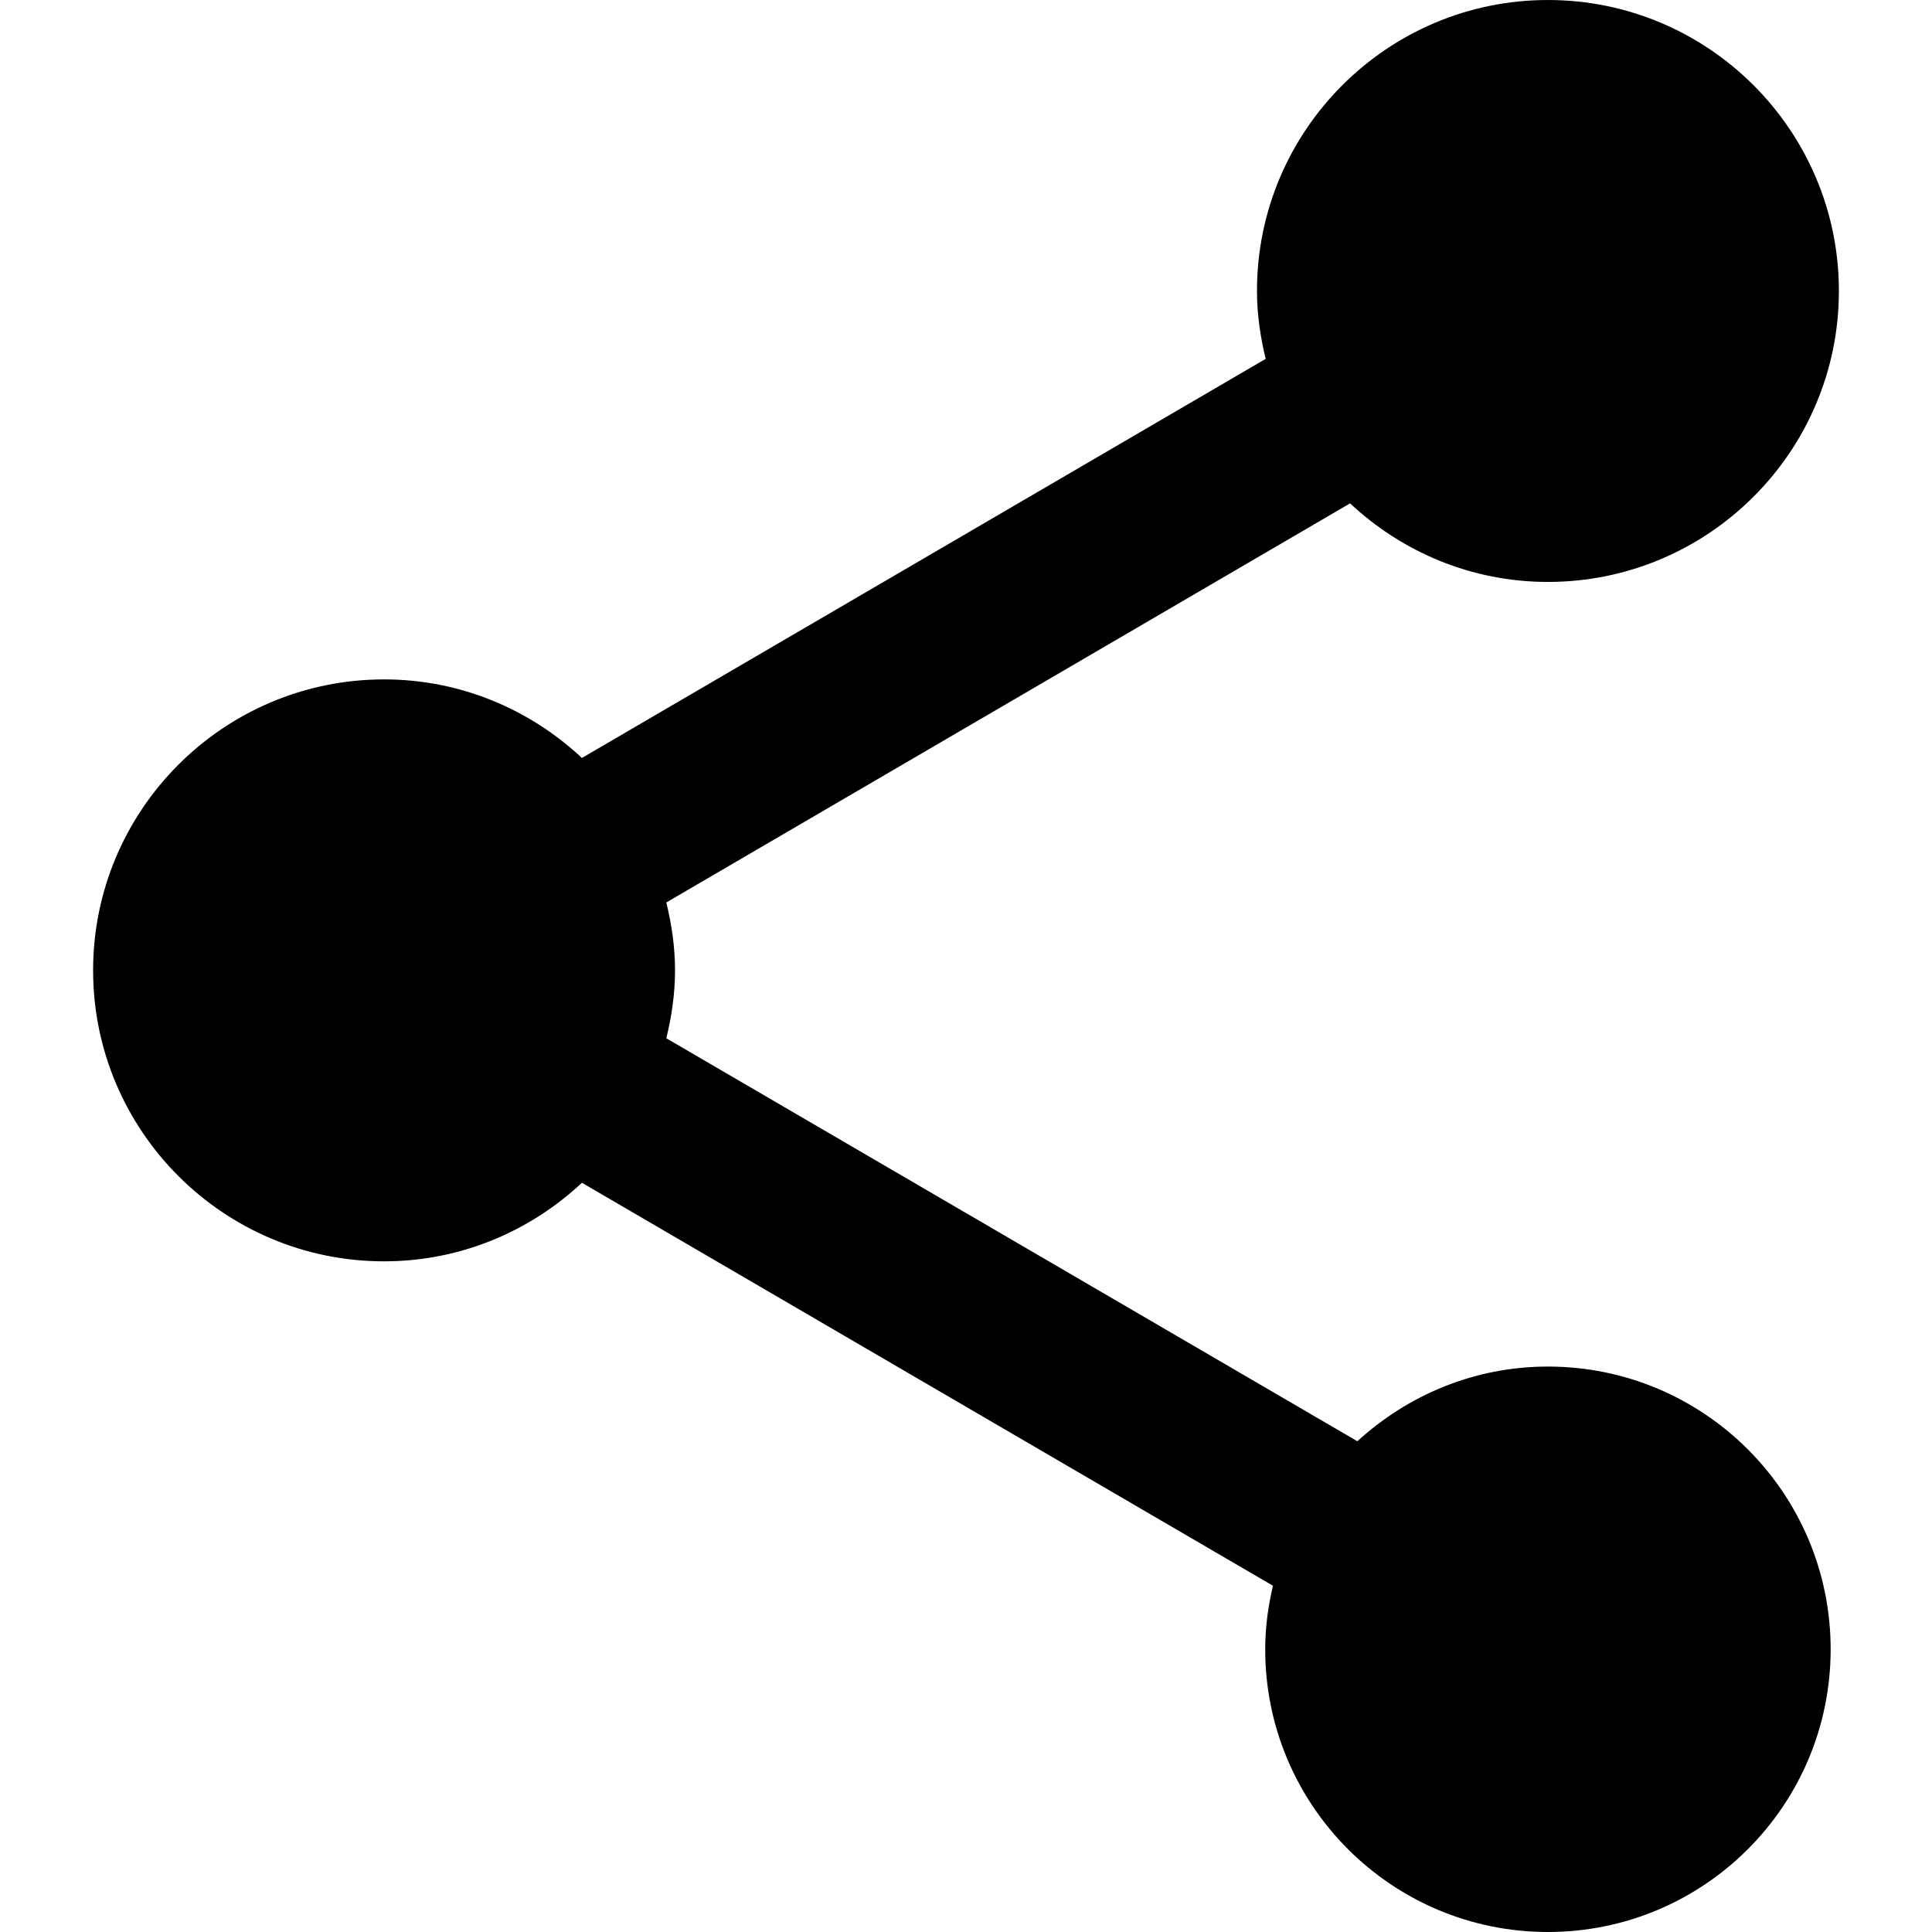
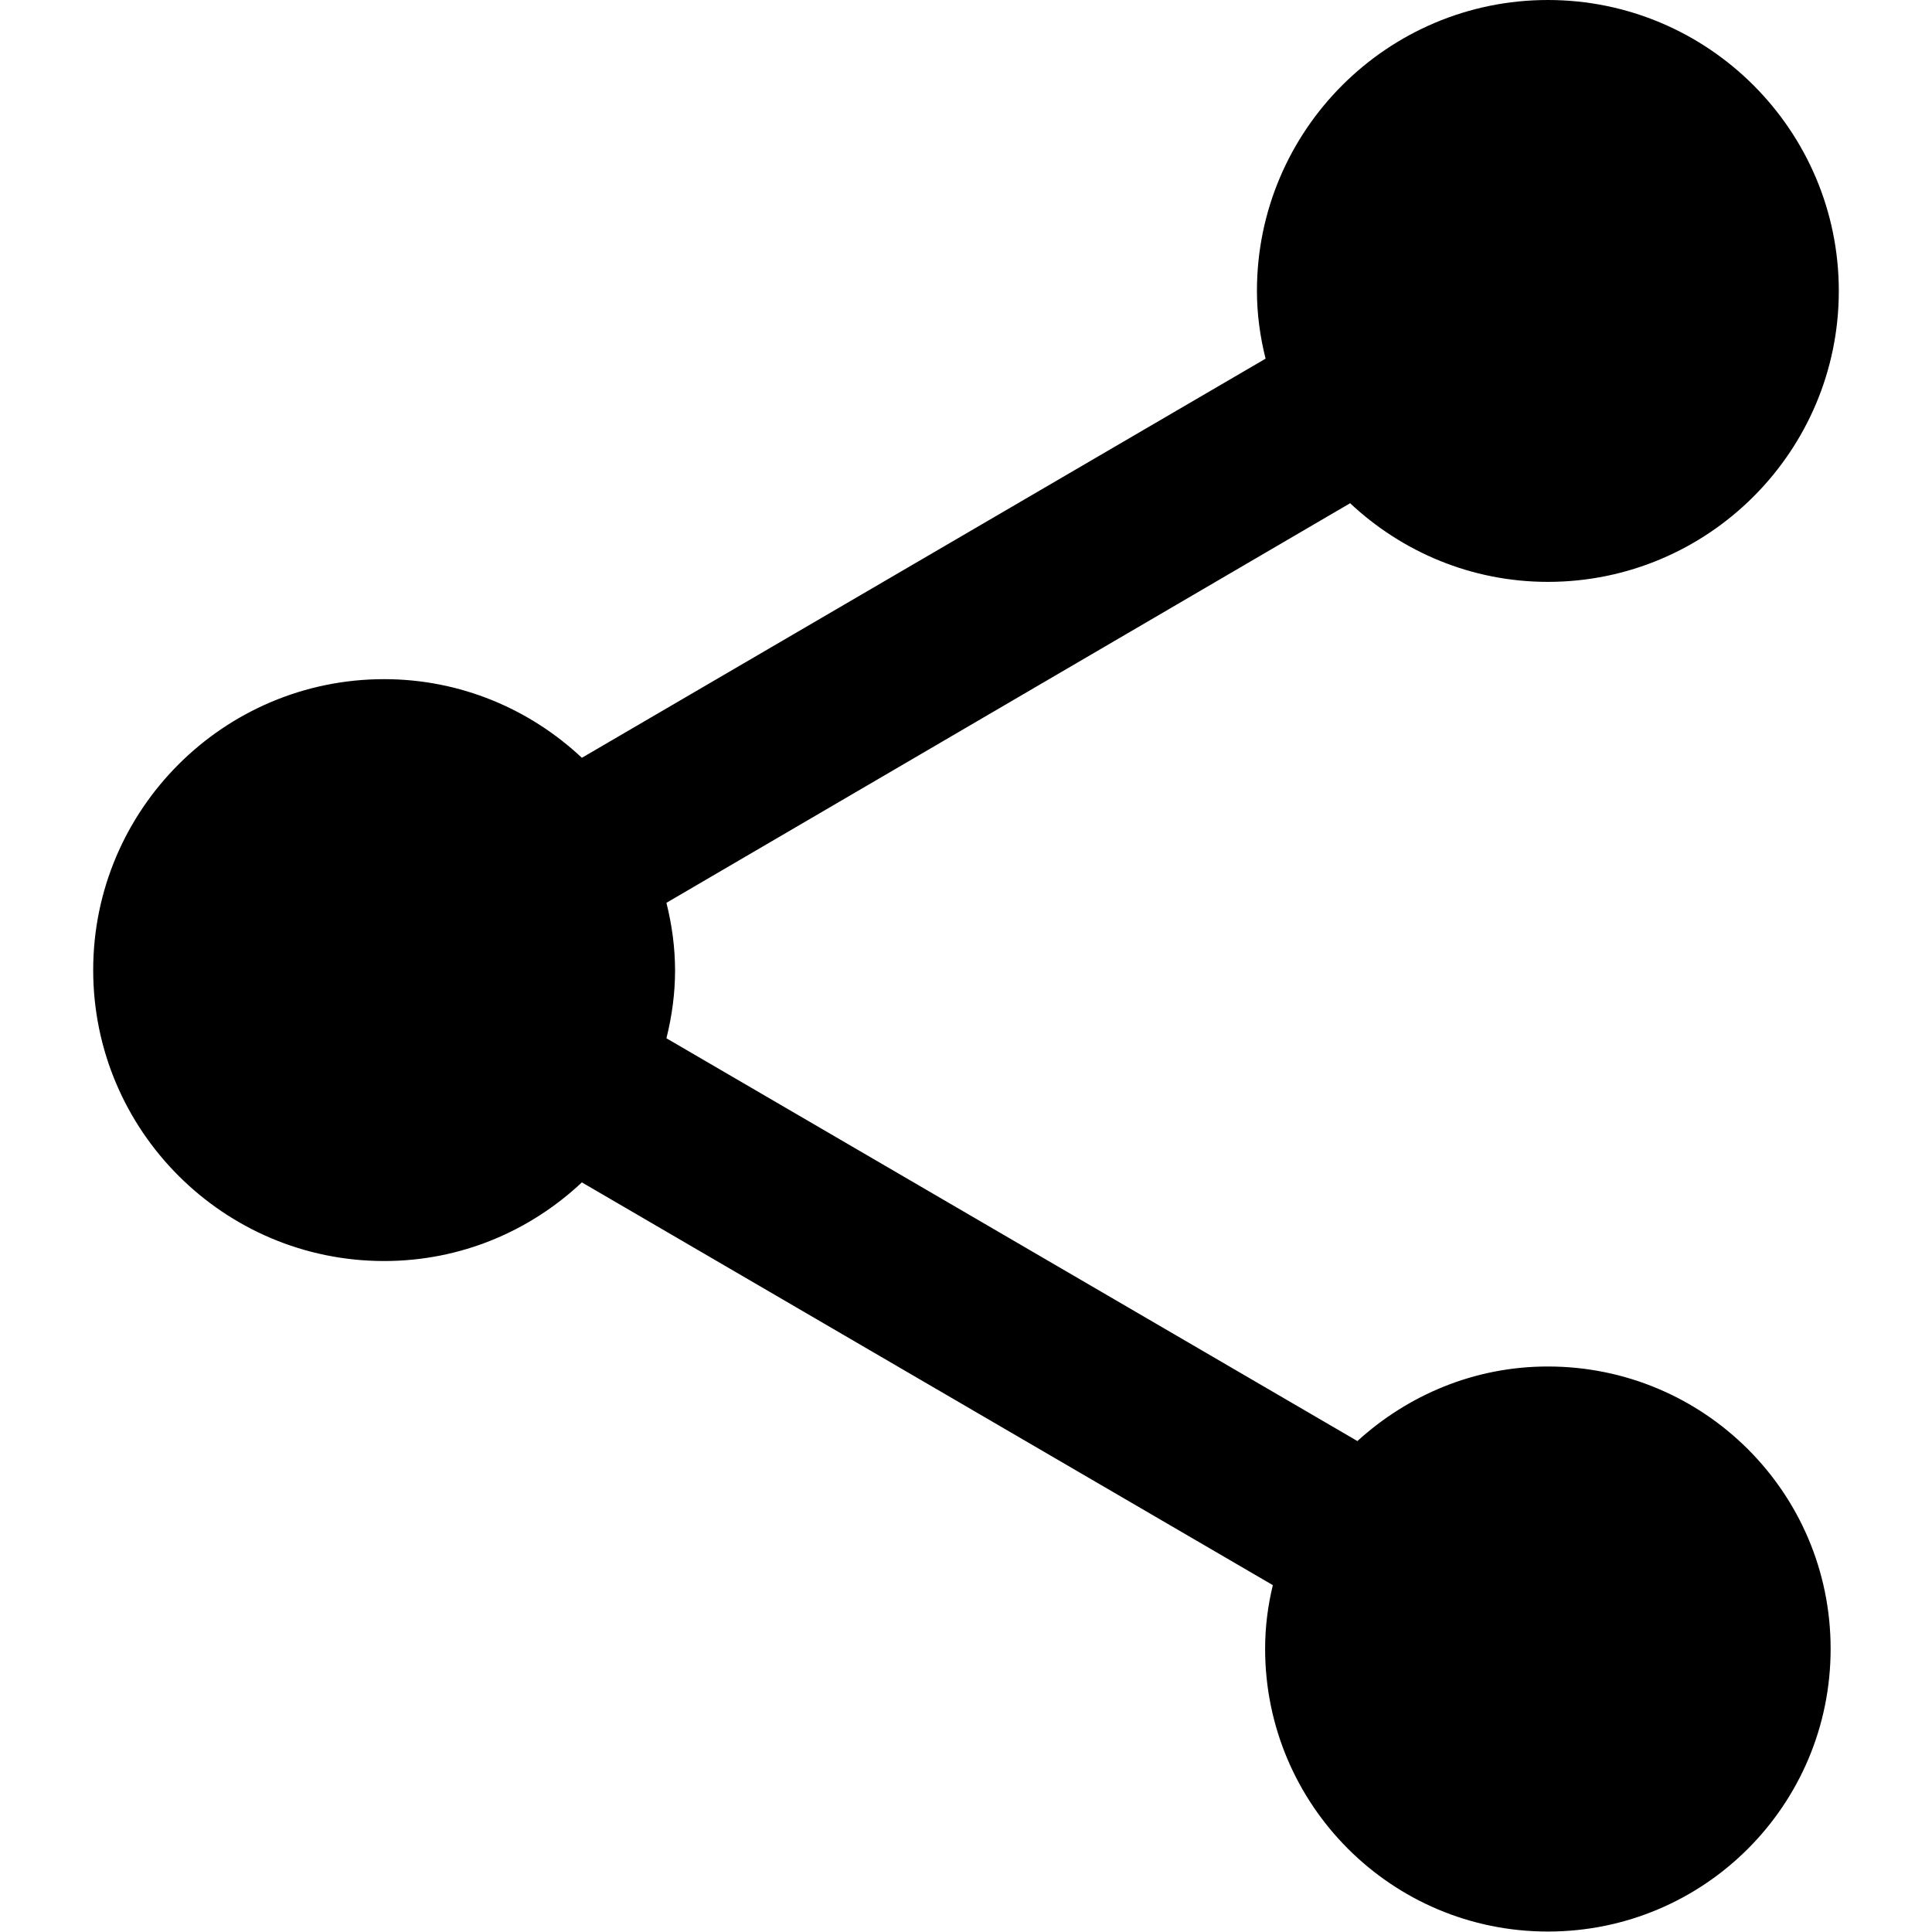
- <svg xmlns="http://www.w3.org/2000/svg" version="1.1" id="Capa_1" x="0px" y="0px" viewBox="0 0 424.96 424.96" style="enable-background:new 0 0 424.96 424.96;" xml:space="preserve">
-   <g>
-     <g>
-       <path d="M340.48,300.587c-16.213,0-30.827,6.293-41.92,16.427l-152-88.64c1.173-4.8,1.92-9.813,1.92-14.933    s-0.747-10.133-1.92-14.933l150.4-87.787c11.413,10.667,26.667,17.28,43.52,17.28c35.307,0,64-28.693,64-64    c0-35.307-28.693-64-64-64c-35.307,0-64,28.693-64,64c0,5.12,0.747,10.133,1.92,14.933L128,166.72    c-11.413-10.667-26.667-17.28-43.52-17.28c-35.307,0-64,28.693-64,64c0,35.307,28.693,64,64,64c16.853,0,32.107-6.613,43.52-17.28    l152,88.64c-1.067,4.48-1.707,9.173-1.707,13.973c0,34.347,27.84,62.187,62.187,62.187s62.187-27.84,62.187-62.187    S374.827,300.587,340.48,300.587z" />
-     </g>
-   </g>
-   <g>
- </g>
-   <g>
- </g>
-   <g>
- </g>
-   <g>
- </g>
-   <g>
- </g>
-   <g>
- </g>
-   <g>
- </g>
-   <g>
- </g>
-   <g>
- </g>
-   <g>
- </g>
-   <g>
- </g>
-   <g>
- </g>
-   <g>
- </g>
-   <g>
- </g>
-   <g>
- </g>
+ <svg xmlns="http://www.w3.org/2000/svg" version="1.1" id="Capa_1" x="0px" y="0px" viewBox="0 0 425 425" style="enable-background:new 0 0 425 425;" xml:space="preserve">
+   <path d="M340.5,300.6c-16.2,0-30.8,6.3-41.9,16.4l-152-88.6c1.2-4.8,1.9-9.8,1.9-14.9s-0.7-10.1-1.9-14.9L297,110.7  c11.4,10.7,26.7,17.3,43.5,17.3c35.3,0,64-28.7,64-64s-28.7-64-64-64s-64,28.7-64,64c0,5.1,0.7,10.1,1.9,14.9L128,166.7  c-11.4-10.7-26.7-17.3-43.5-17.3c-35.3,0-64,28.7-64,64s28.7,64,64,64c16.9,0,32.1-6.6,43.5-17.3l152,88.6c-1.1,4.5-1.7,9.2-1.7,14  c0,34.3,27.8,62.2,62.2,62.2s62.2-27.8,62.2-62.2S374.8,300.6,340.5,300.6z" />
</svg>
